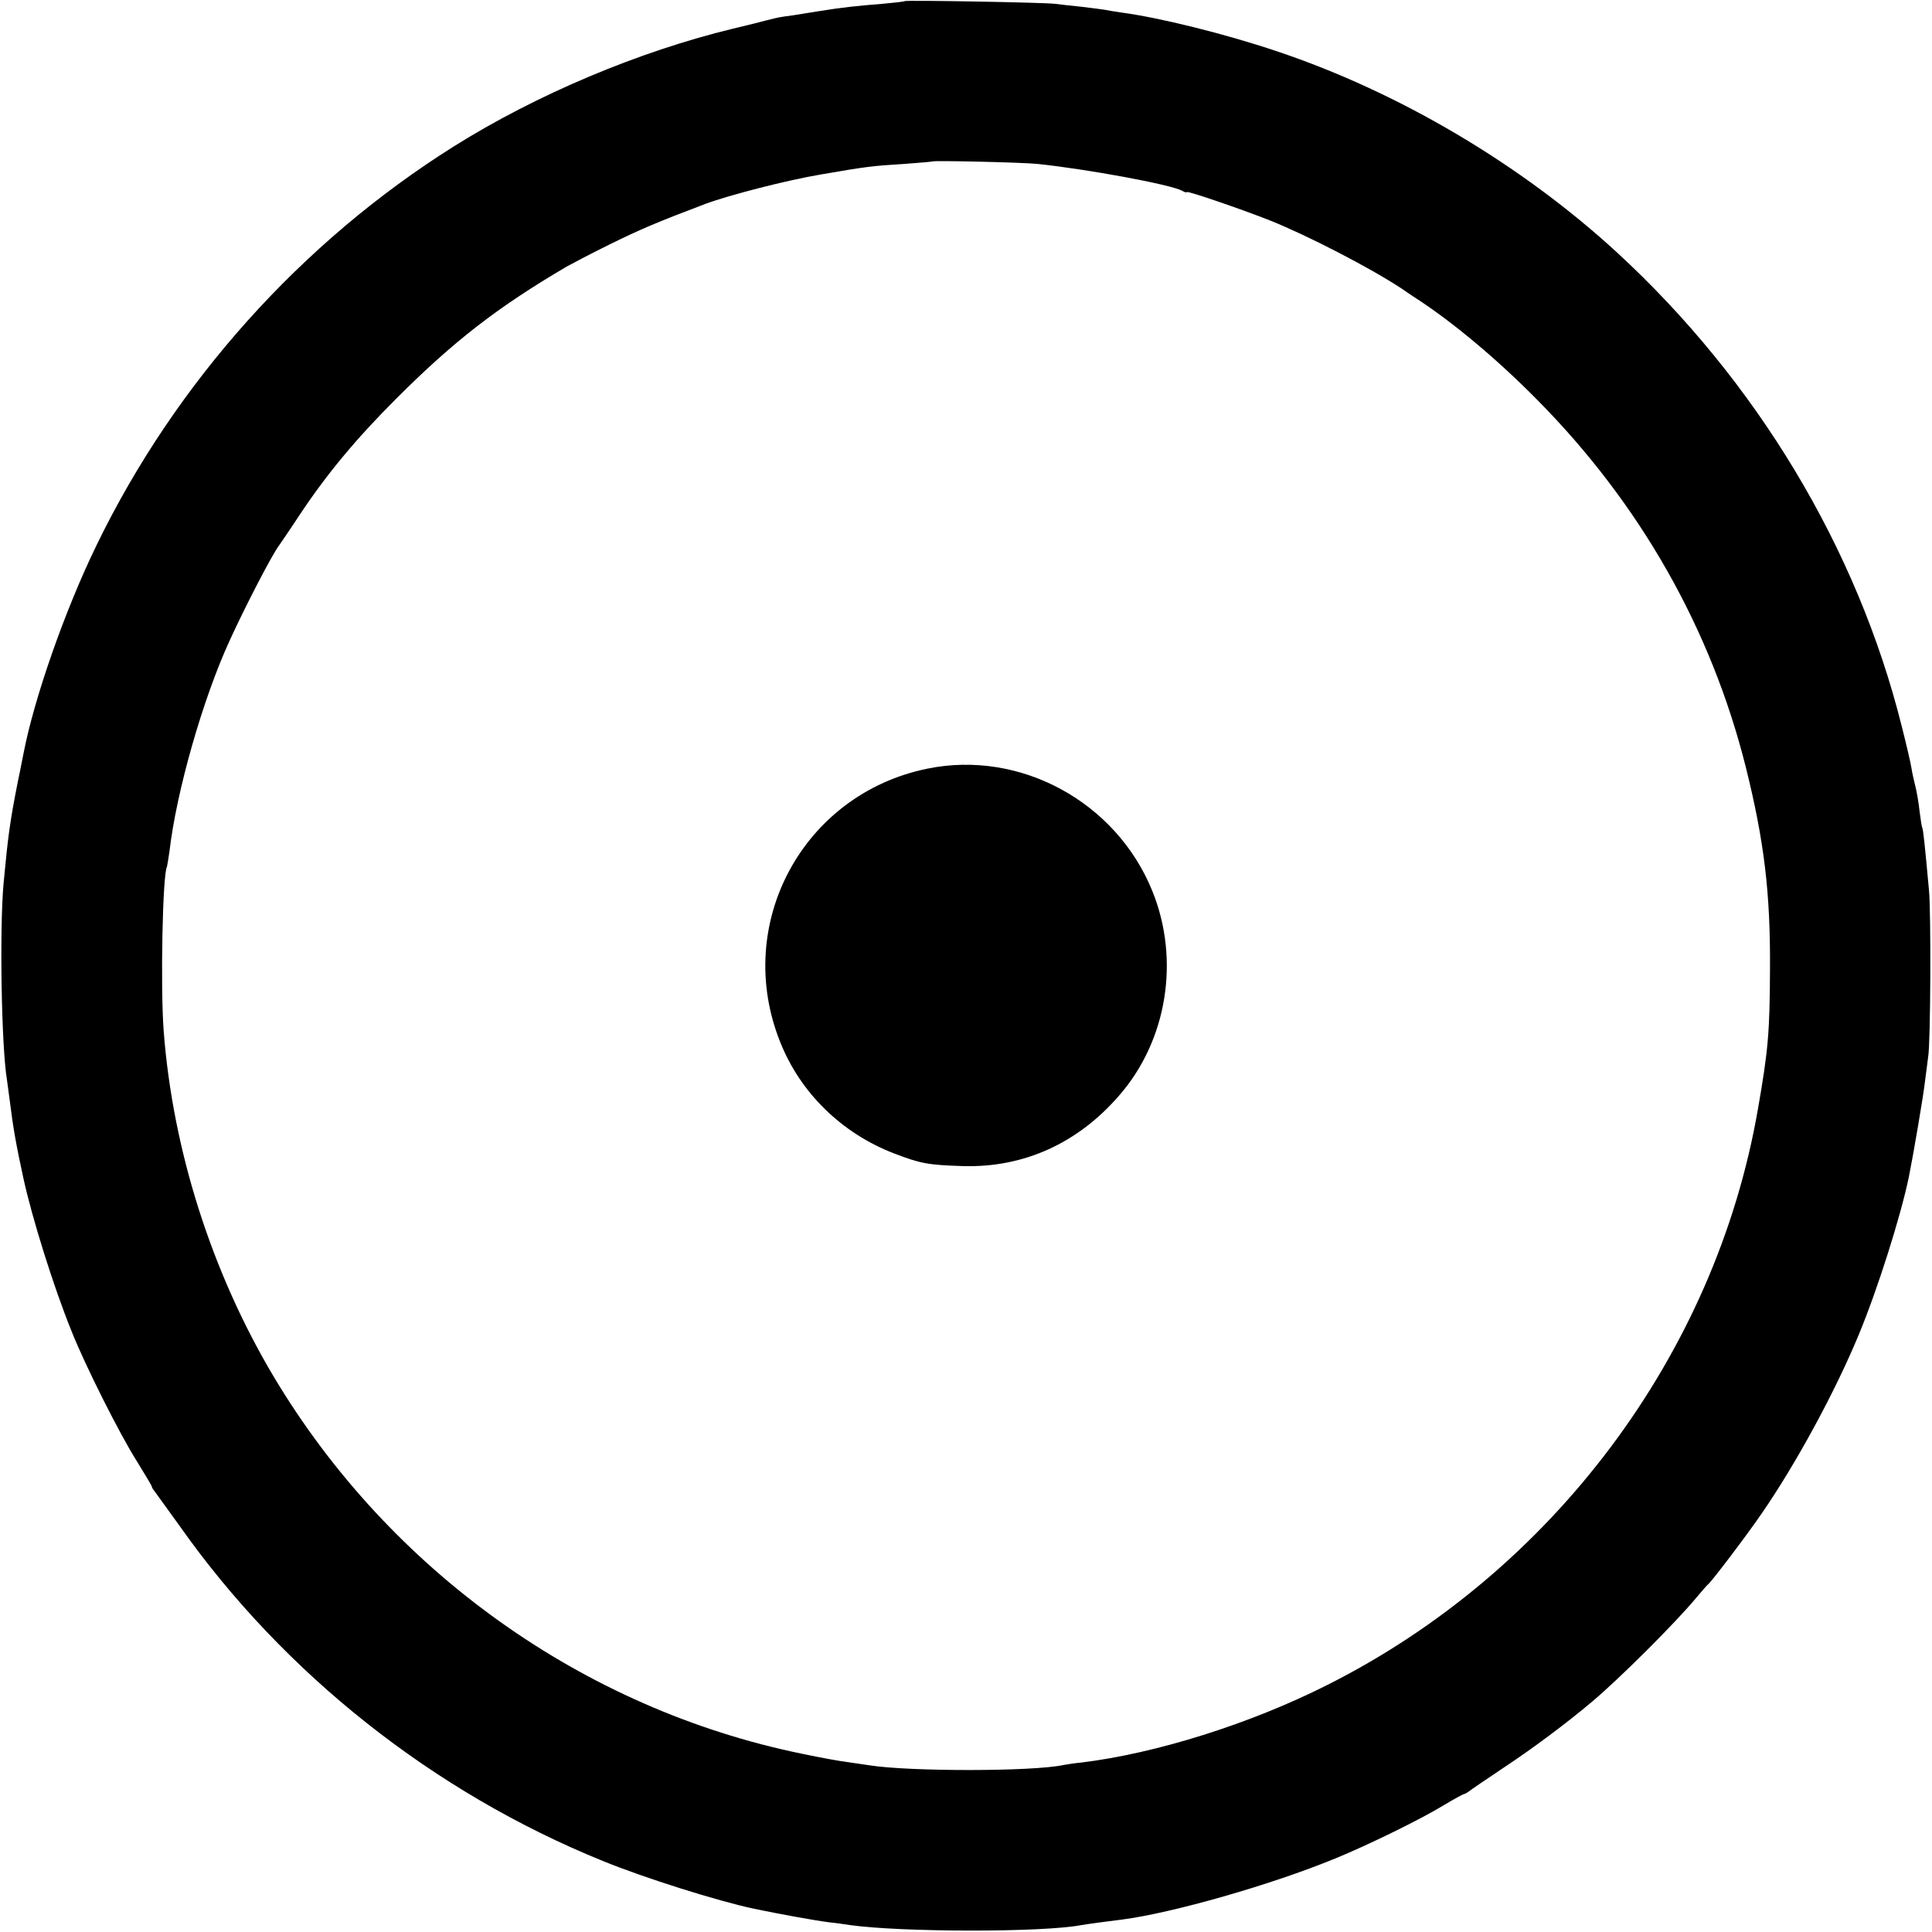
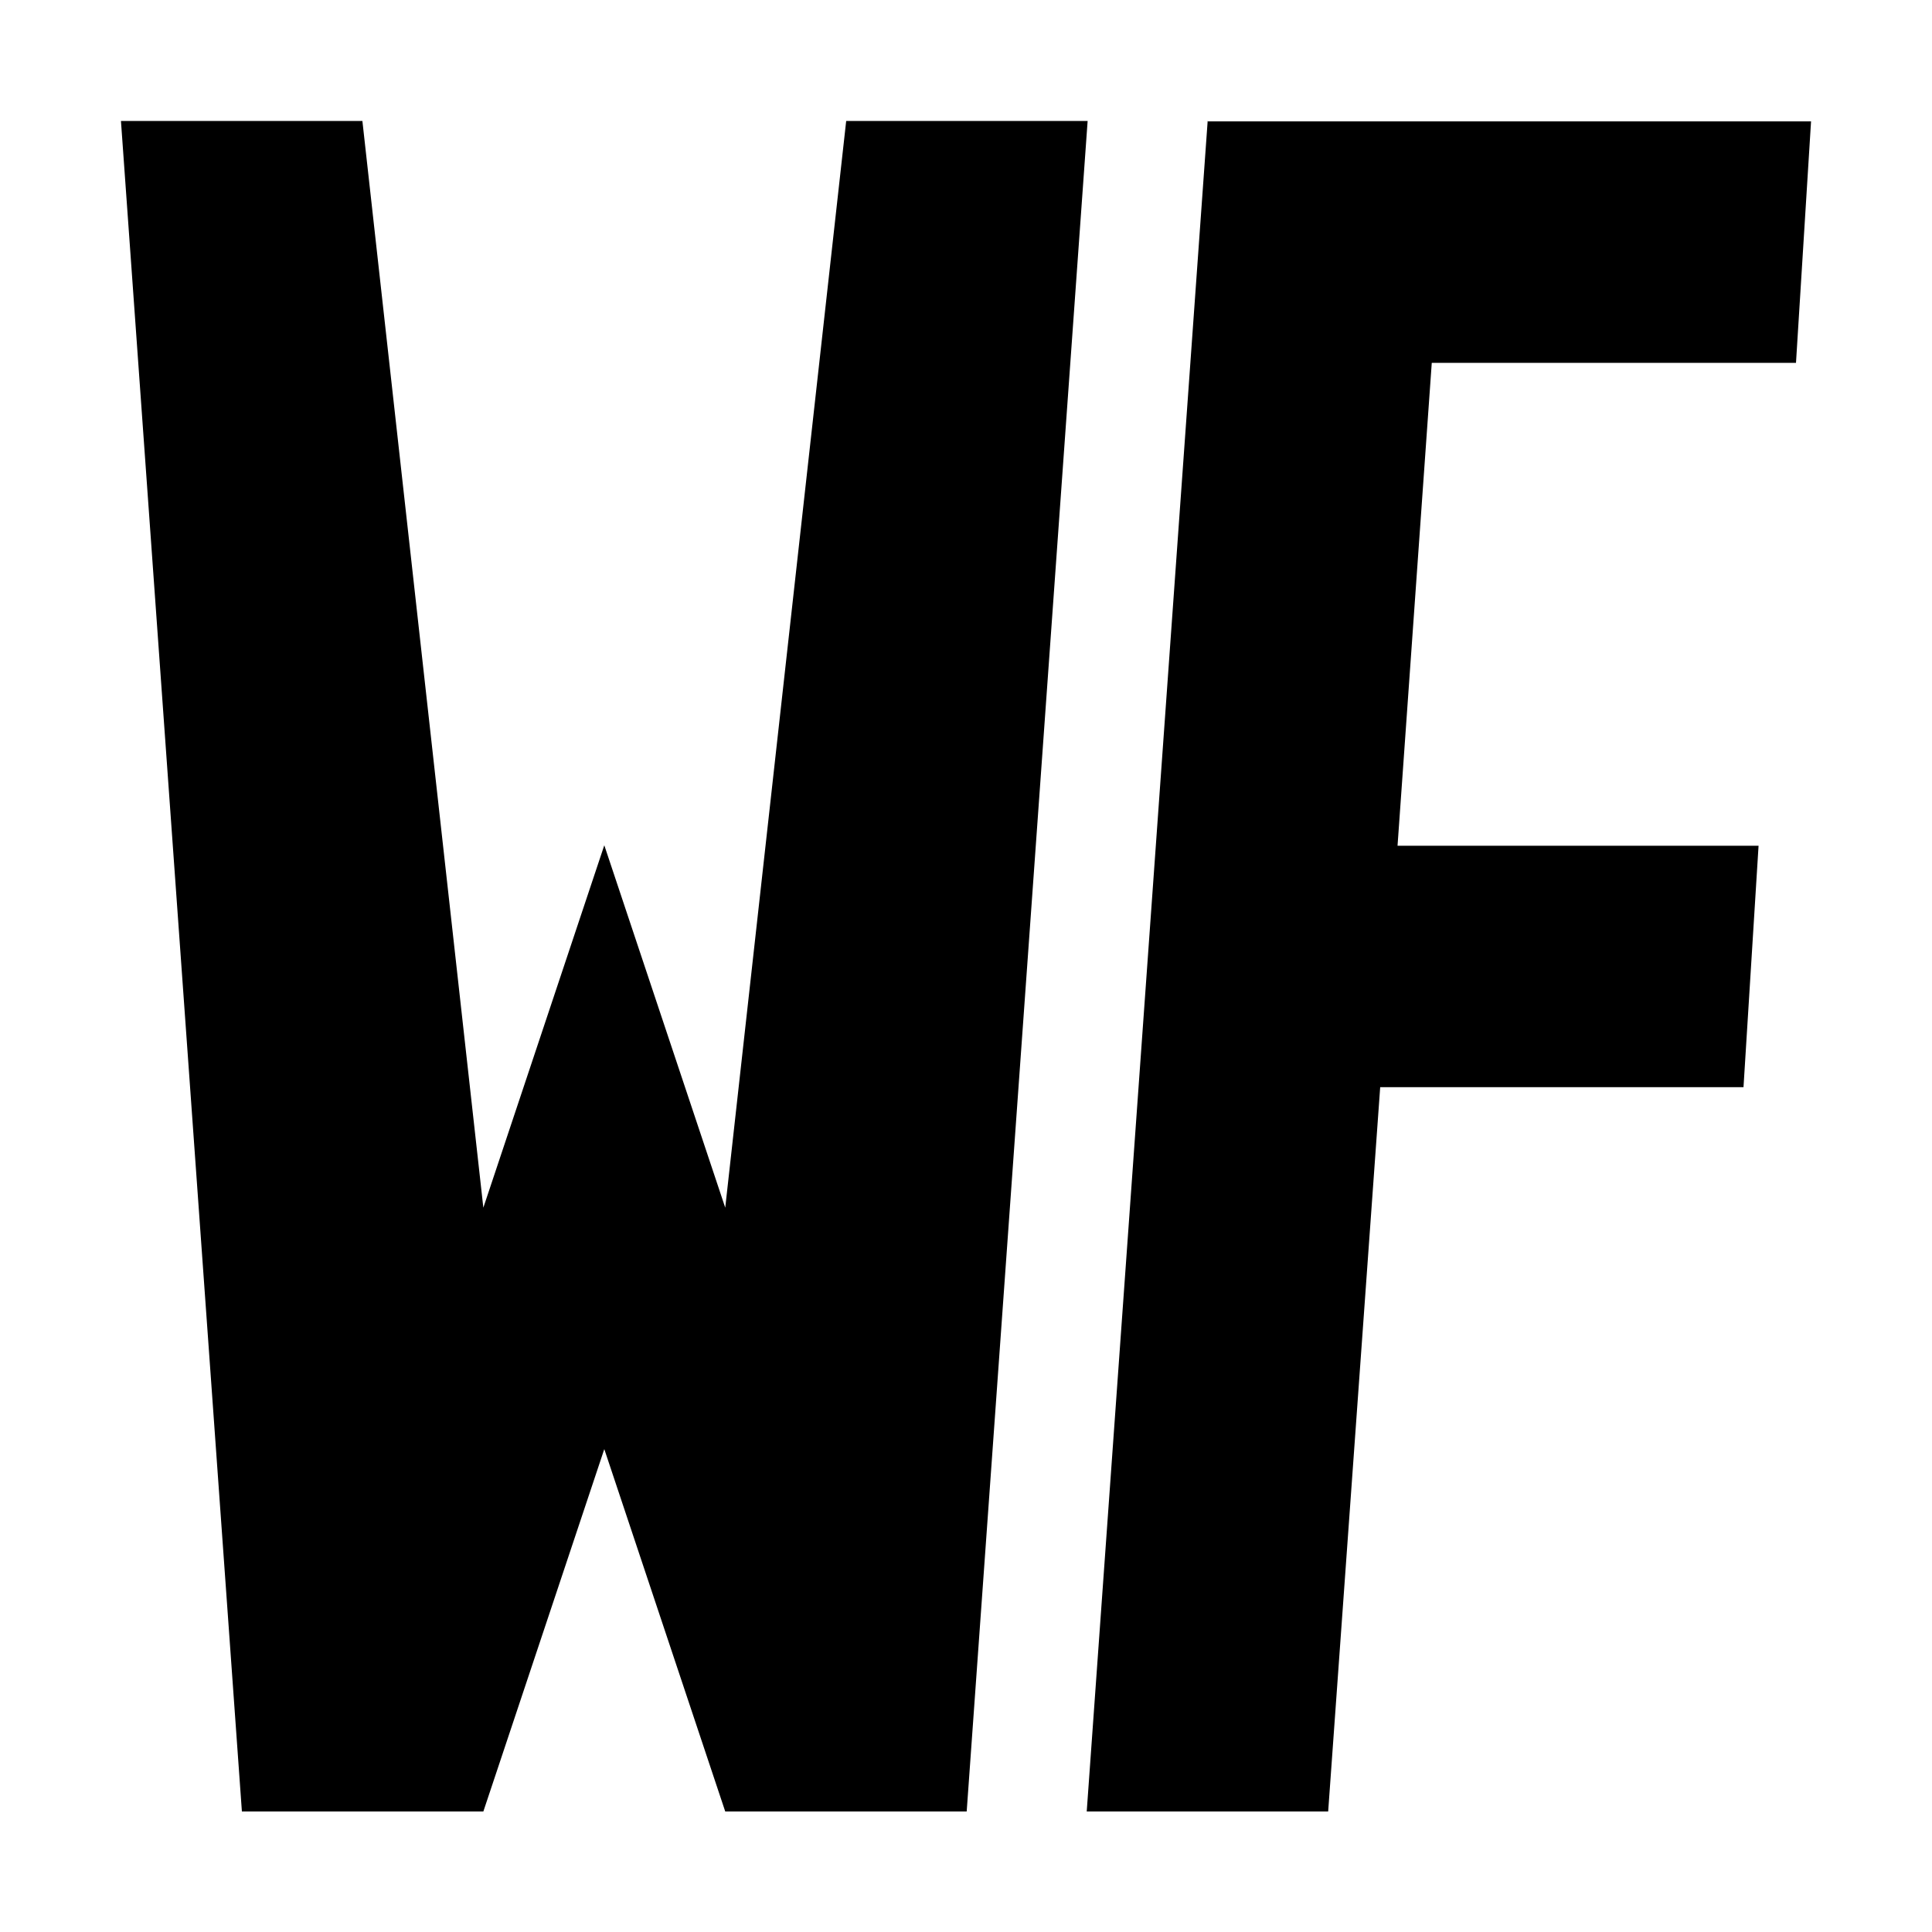
- <svg xmlns="http://www.w3.org/2000/svg" version="1" width="933.333" height="933.333" viewBox="0 0 700 700">
-   <path d="M327.8.4c-.1.2-3.9.6-8.3 1-8.9.7-14.4 1.3-22.5 2.6-3 .5-7.5 1.2-10 1.6-4.7.6-5 .7-9 1.7-1.4.4-7 1.8-12.5 3.1-34.2 8.3-71 23.8-101 42.6C109.1 87.8 63.6 138.6 35 197.5c-11.5 23.6-22.7 55.7-26.5 75.6-.3 1.3-1.1 5.8-2 9.9-2.9 14.7-3.6 19.9-5.2 37-1.5 16.4-.8 58.9 1.2 71.1.2 1.3.6 4.6 1 7.4 1.2 9.8 2.3 16.1 5 28.5 3.1 14.2 10.9 39.3 17.5 55.5 4.9 12.3 17.3 37 23.5 46.8 3 4.9 5.5 9 5.5 9.3 0 .3.4 1 1 1.7.5.7 4.6 6.4 9.1 12.6 37.8 53.6 92 96.5 153.4 121.4 15.2 6.2 41.6 14.5 54.8 17.3 9.2 1.9 21.1 4.1 27.2 4.9 2.2.2 5.6.7 7.5 1 18.7 2.6 69.7 2.7 83.8 0 1.6-.3 10.4-1.5 14.7-2 18.4-2.4 54.1-12.6 77.2-22.1 12-4.9 31.4-14.4 39.5-19.4 3.7-2.2 7-4 7.3-4 .3 0 1.1-.5 1.8-1 .7-.6 6.5-4.5 12.9-8.8 10-6.6 22.6-16 31.7-23.7 10.1-8.5 30.4-28.8 37.6-37.5 2.1-2.5 4-4.7 4.4-5 1.2-.9 13.6-17.2 19.3-25.5 12.4-17.9 26.8-44.4 35.3-65 6.8-16.4 15.1-42.6 18.1-57 1.6-7.9 5.4-30.1 5.9-35 .4-3.3.9-7.1 1.1-8.5.9-4.7 1.1-52.5.3-60.5-1.5-16.5-2.1-22-2.4-22.5-.2-.3-.6-3-1-6-.3-3-1-7.1-1.5-9-.5-1.9-1.2-5.1-1.5-7-.3-1.9-1.9-8.7-3.5-15-16.1-64.4-52.6-125-103.1-171.5-34.7-31.9-79-58.1-123.2-72.9-19-6.4-42.9-12.3-56.7-14.1-1.9-.3-4.6-.7-6-1-1.3-.2-5.2-.7-8.6-1.1-3.3-.3-7.4-.8-9-1-3.2-.5-54-1.4-54.6-1zm48.2 59c18 1.9 47.9 7.4 52.3 9.7.9.6 1.7.7 1.7.5 0-.6 19.6 6.1 30.2 10.3 13.5 5.4 36.2 17.1 47.7 24.7 2 1.4 4.4 3 5.5 3.7 13.2 8.6 29.2 22 43.6 36.6 37.2 37.6 62.9 82.8 75.5 132.9 6.7 26.9 9 45.7 8.8 73.7-.1 22.3-.6 28.9-4.4 50.5-15.4 88.8-74.5 167.6-156.2 208.6-27.8 14-61.8 24.7-88.9 28-2.4.2-5.3.7-6.5.9-11.1 2.4-55.9 2.4-70.3.1-1.4-.2-4.7-.7-7.5-1.1-2.7-.3-10.4-1.7-17-3.1-79.1-16.2-149.2-66.2-191.2-136.4-22.5-37.7-36.7-82.1-40-125.5-1.2-15.9-.4-56.8 1.2-59.5.1-.3.5-2.8.9-5.5 2.5-21.7 12.1-55.3 21.8-76.4 5.6-12.3 15.6-31.6 18-34.6.4-.6 3.8-5.5 7.4-11 9.7-14.6 20.2-27.3 34.9-42 20.8-20.8 36.6-33.1 61.8-47.9 1.8-1 8.8-4.7 15.7-8.1 11.2-5.5 17.1-8 34.5-14.6 8.6-3.2 29.5-8.6 42-10.7 16.2-2.8 18.5-3.1 30-3.8 5.5-.4 10.1-.8 10.3-.9.5-.4 32 .3 38.2.9z" />
-   <path d="M336 278.5c-45.1 9.2-70.5 56.3-53.3 99.1 7.3 18.4 22.3 33 41.2 40.3 9.7 3.7 12.3 4.2 25.1 4.6 22 .6 41.6-8.3 56.6-25.7 17.3-19.9 22-49.1 11.9-74-13.1-32.3-47.9-51.2-81.5-44.3z" />
+ <svg xmlns="http://www.w3.org/2000/svg" width="16" height="16" version="1.1" viewBox="0 0 4.233 4.233">
+   <path d="m0.265 0.265 0.265 3.704h0.529l0.265-0.794 0.265 0.794h0.529l0.265-3.704h-0.529l-0.265 2.381-0.265-0.794-0.265 0.794-0.265-2.381h-0.529zm2.381 0-0.265 3.704h0.529l0.114-1.587h0.796l0.033-0.529h-0.791l0.075-1.058h0.798l0.033-0.529h-1.323z" filter="url(#c)" style="paint-order:stroke markers fill" />
</svg>
